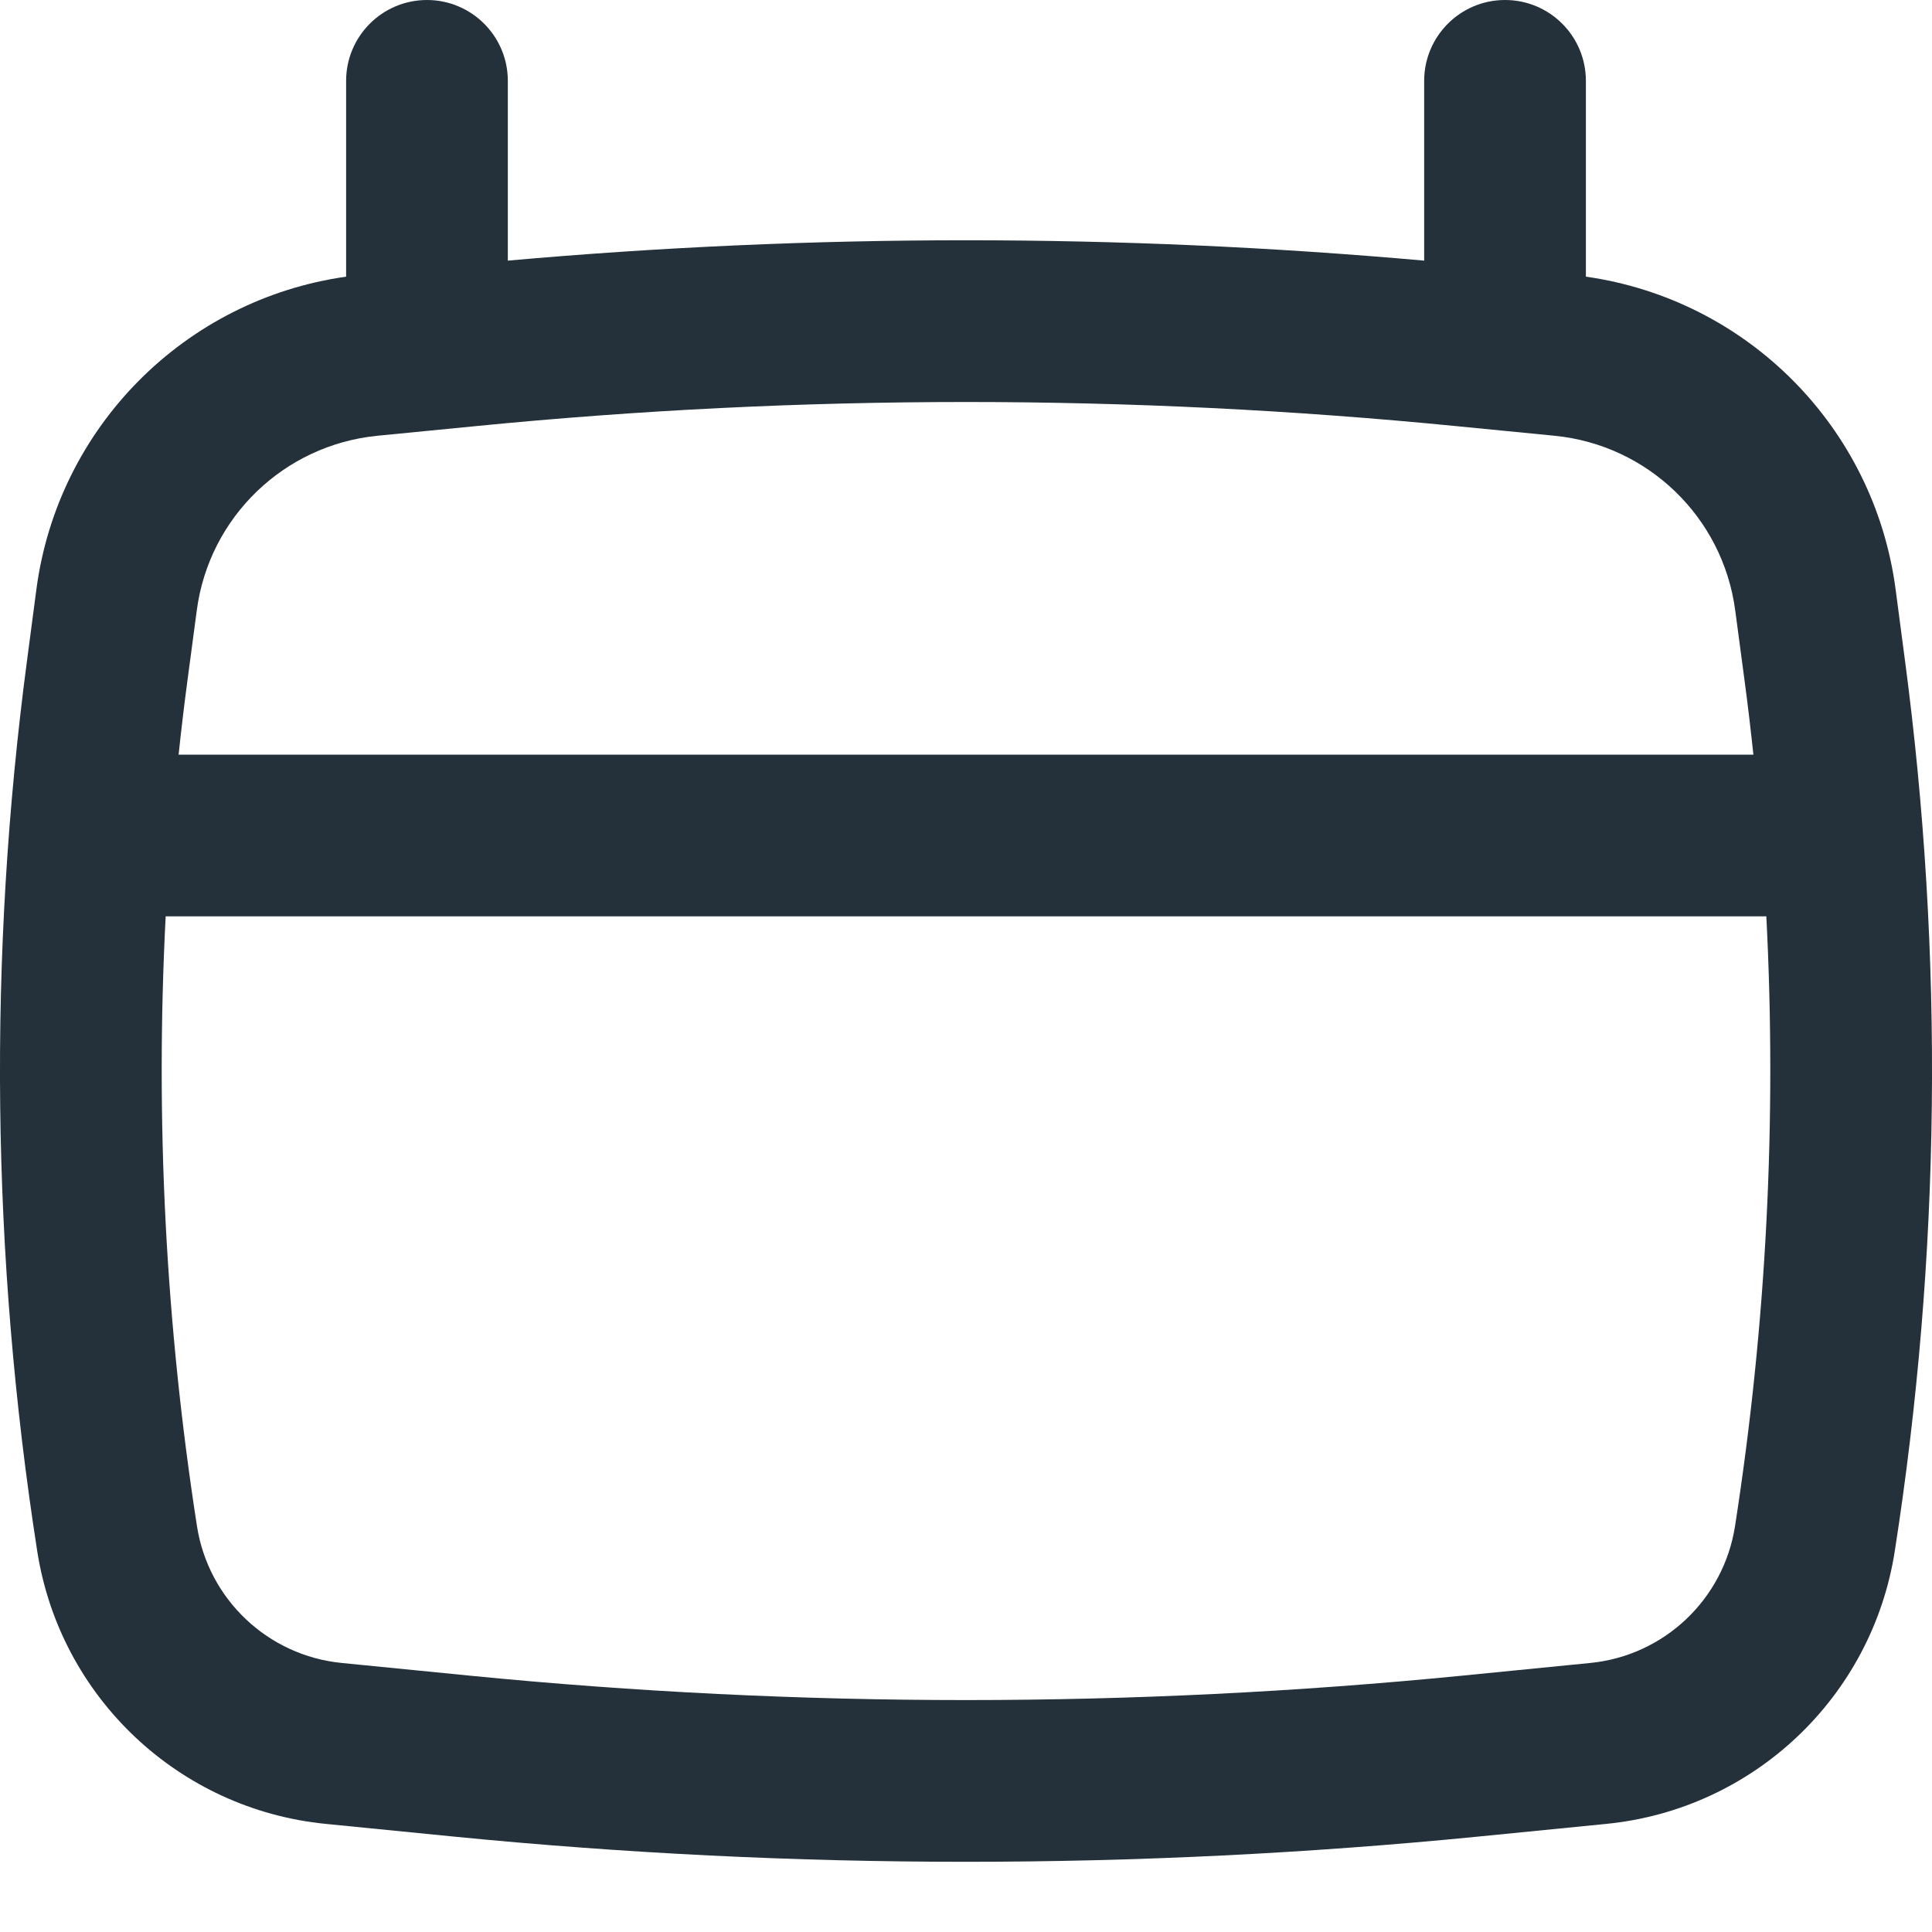
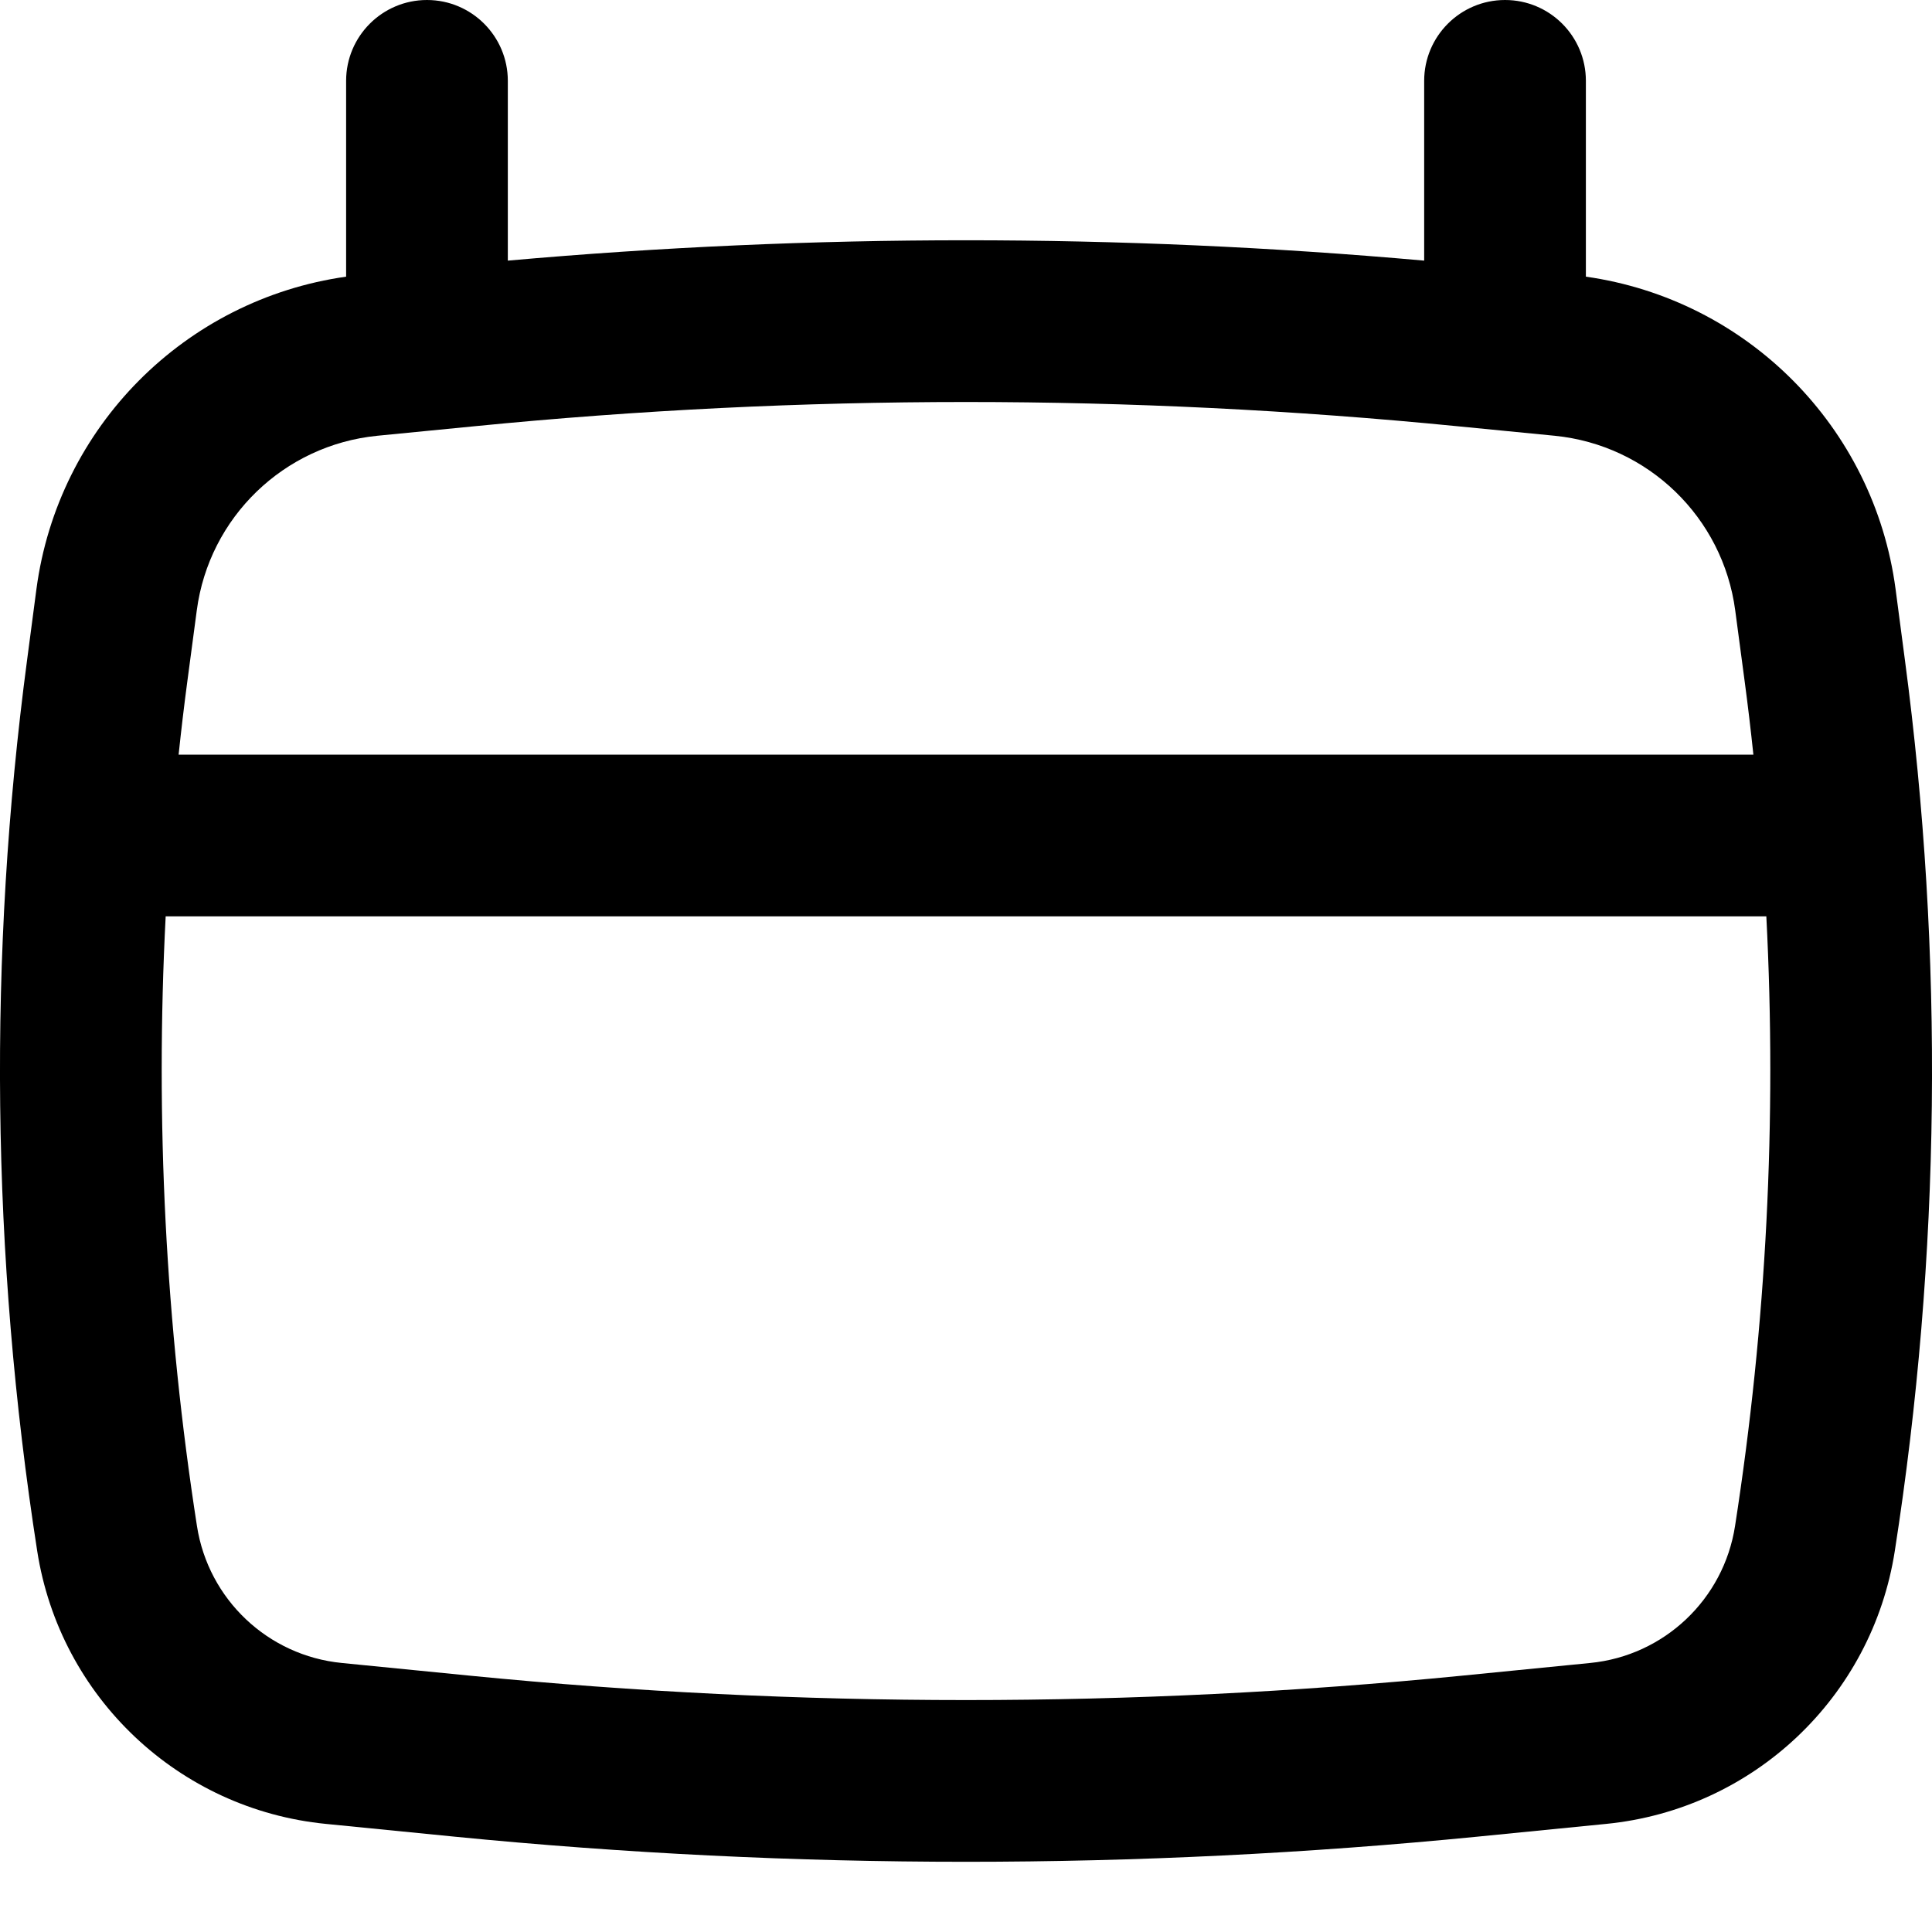
- <svg xmlns="http://www.w3.org/2000/svg" width="20" height="20" viewBox="0 0 20 20" fill="none">
-   <path fill-rule="evenodd" clip-rule="evenodd" d="M4.42 0C4.882 0 5.257 0.375 5.257 0.837V2.698C8.413 2.417 11.587 2.417 14.743 2.698V0.837C14.743 0.375 15.118 0 15.58 0C16.043 0 16.417 0.375 16.417 0.837V2.864C18.084 3.1 19.4 4.418 19.623 6.099L19.719 6.828C20.126 9.893 20.091 13 19.615 16.055C19.38 17.569 18.15 18.731 16.626 18.881L15.295 19.013C11.773 19.36 8.227 19.36 4.705 19.013L3.374 18.881C1.85 18.731 0.62 17.569 0.385 16.055C-0.091 13 -0.126 9.893 0.281 6.828L0.377 6.099C0.6 4.418 1.916 3.1 3.583 2.864V0.837C3.583 0.375 3.958 0 4.42 0ZM4.917 4.412C8.297 4.078 11.703 4.078 15.083 4.412L16.094 4.511C17.061 4.607 17.835 5.355 17.963 6.319L18.06 7.048C18.094 7.302 18.124 7.557 18.151 7.812H1.849C1.876 7.557 1.906 7.302 1.94 7.048L2.037 6.319C2.164 5.355 2.939 4.607 3.906 4.511L4.917 4.412ZM1.715 9.486C1.606 11.594 1.714 13.709 2.039 15.798C2.157 16.557 2.774 17.14 3.538 17.215L4.87 17.347C8.282 17.683 11.718 17.683 15.13 17.347L16.462 17.215C17.226 17.14 17.843 16.557 17.961 15.798C18.286 13.709 18.394 11.594 18.285 9.486H1.715Z" fill="#24313A" />
+ <svg xmlns="http://www.w3.org/2000/svg" width="20" height="20" viewBox="0 0 20 20" fill="">
+   <path fill-rule="evenodd" clip-rule="evenodd" d="M4.42 0C4.882 0 5.257 0.375 5.257 0.837V2.698C8.413 2.417 11.587 2.417 14.743 2.698V0.837C14.743 0.375 15.118 0 15.58 0C16.043 0 16.417 0.375 16.417 0.837V2.864C18.084 3.1 19.4 4.418 19.623 6.099L19.719 6.828C20.126 9.893 20.091 13 19.615 16.055C19.38 17.569 18.15 18.731 16.626 18.881L15.295 19.013C11.773 19.36 8.227 19.36 4.705 19.013L3.374 18.881C1.85 18.731 0.62 17.569 0.385 16.055C-0.091 13 -0.126 9.893 0.281 6.828L0.377 6.099C0.6 4.418 1.916 3.1 3.583 2.864V0.837C3.583 0.375 3.958 0 4.42 0ZM4.917 4.412C8.297 4.078 11.703 4.078 15.083 4.412L16.094 4.511C17.061 4.607 17.835 5.355 17.963 6.319L18.06 7.048C18.094 7.302 18.124 7.557 18.151 7.812H1.849C1.876 7.557 1.906 7.302 1.94 7.048L2.037 6.319C2.164 5.355 2.939 4.607 3.906 4.511L4.917 4.412ZM1.715 9.486C1.606 11.594 1.714 13.709 2.039 15.798C2.157 16.557 2.774 17.14 3.538 17.215L4.87 17.347C8.282 17.683 11.718 17.683 15.13 17.347L16.462 17.215C17.226 17.14 17.843 16.557 17.961 15.798C18.286 13.709 18.394 11.594 18.285 9.486H1.715Z" fill="" />
</svg>
